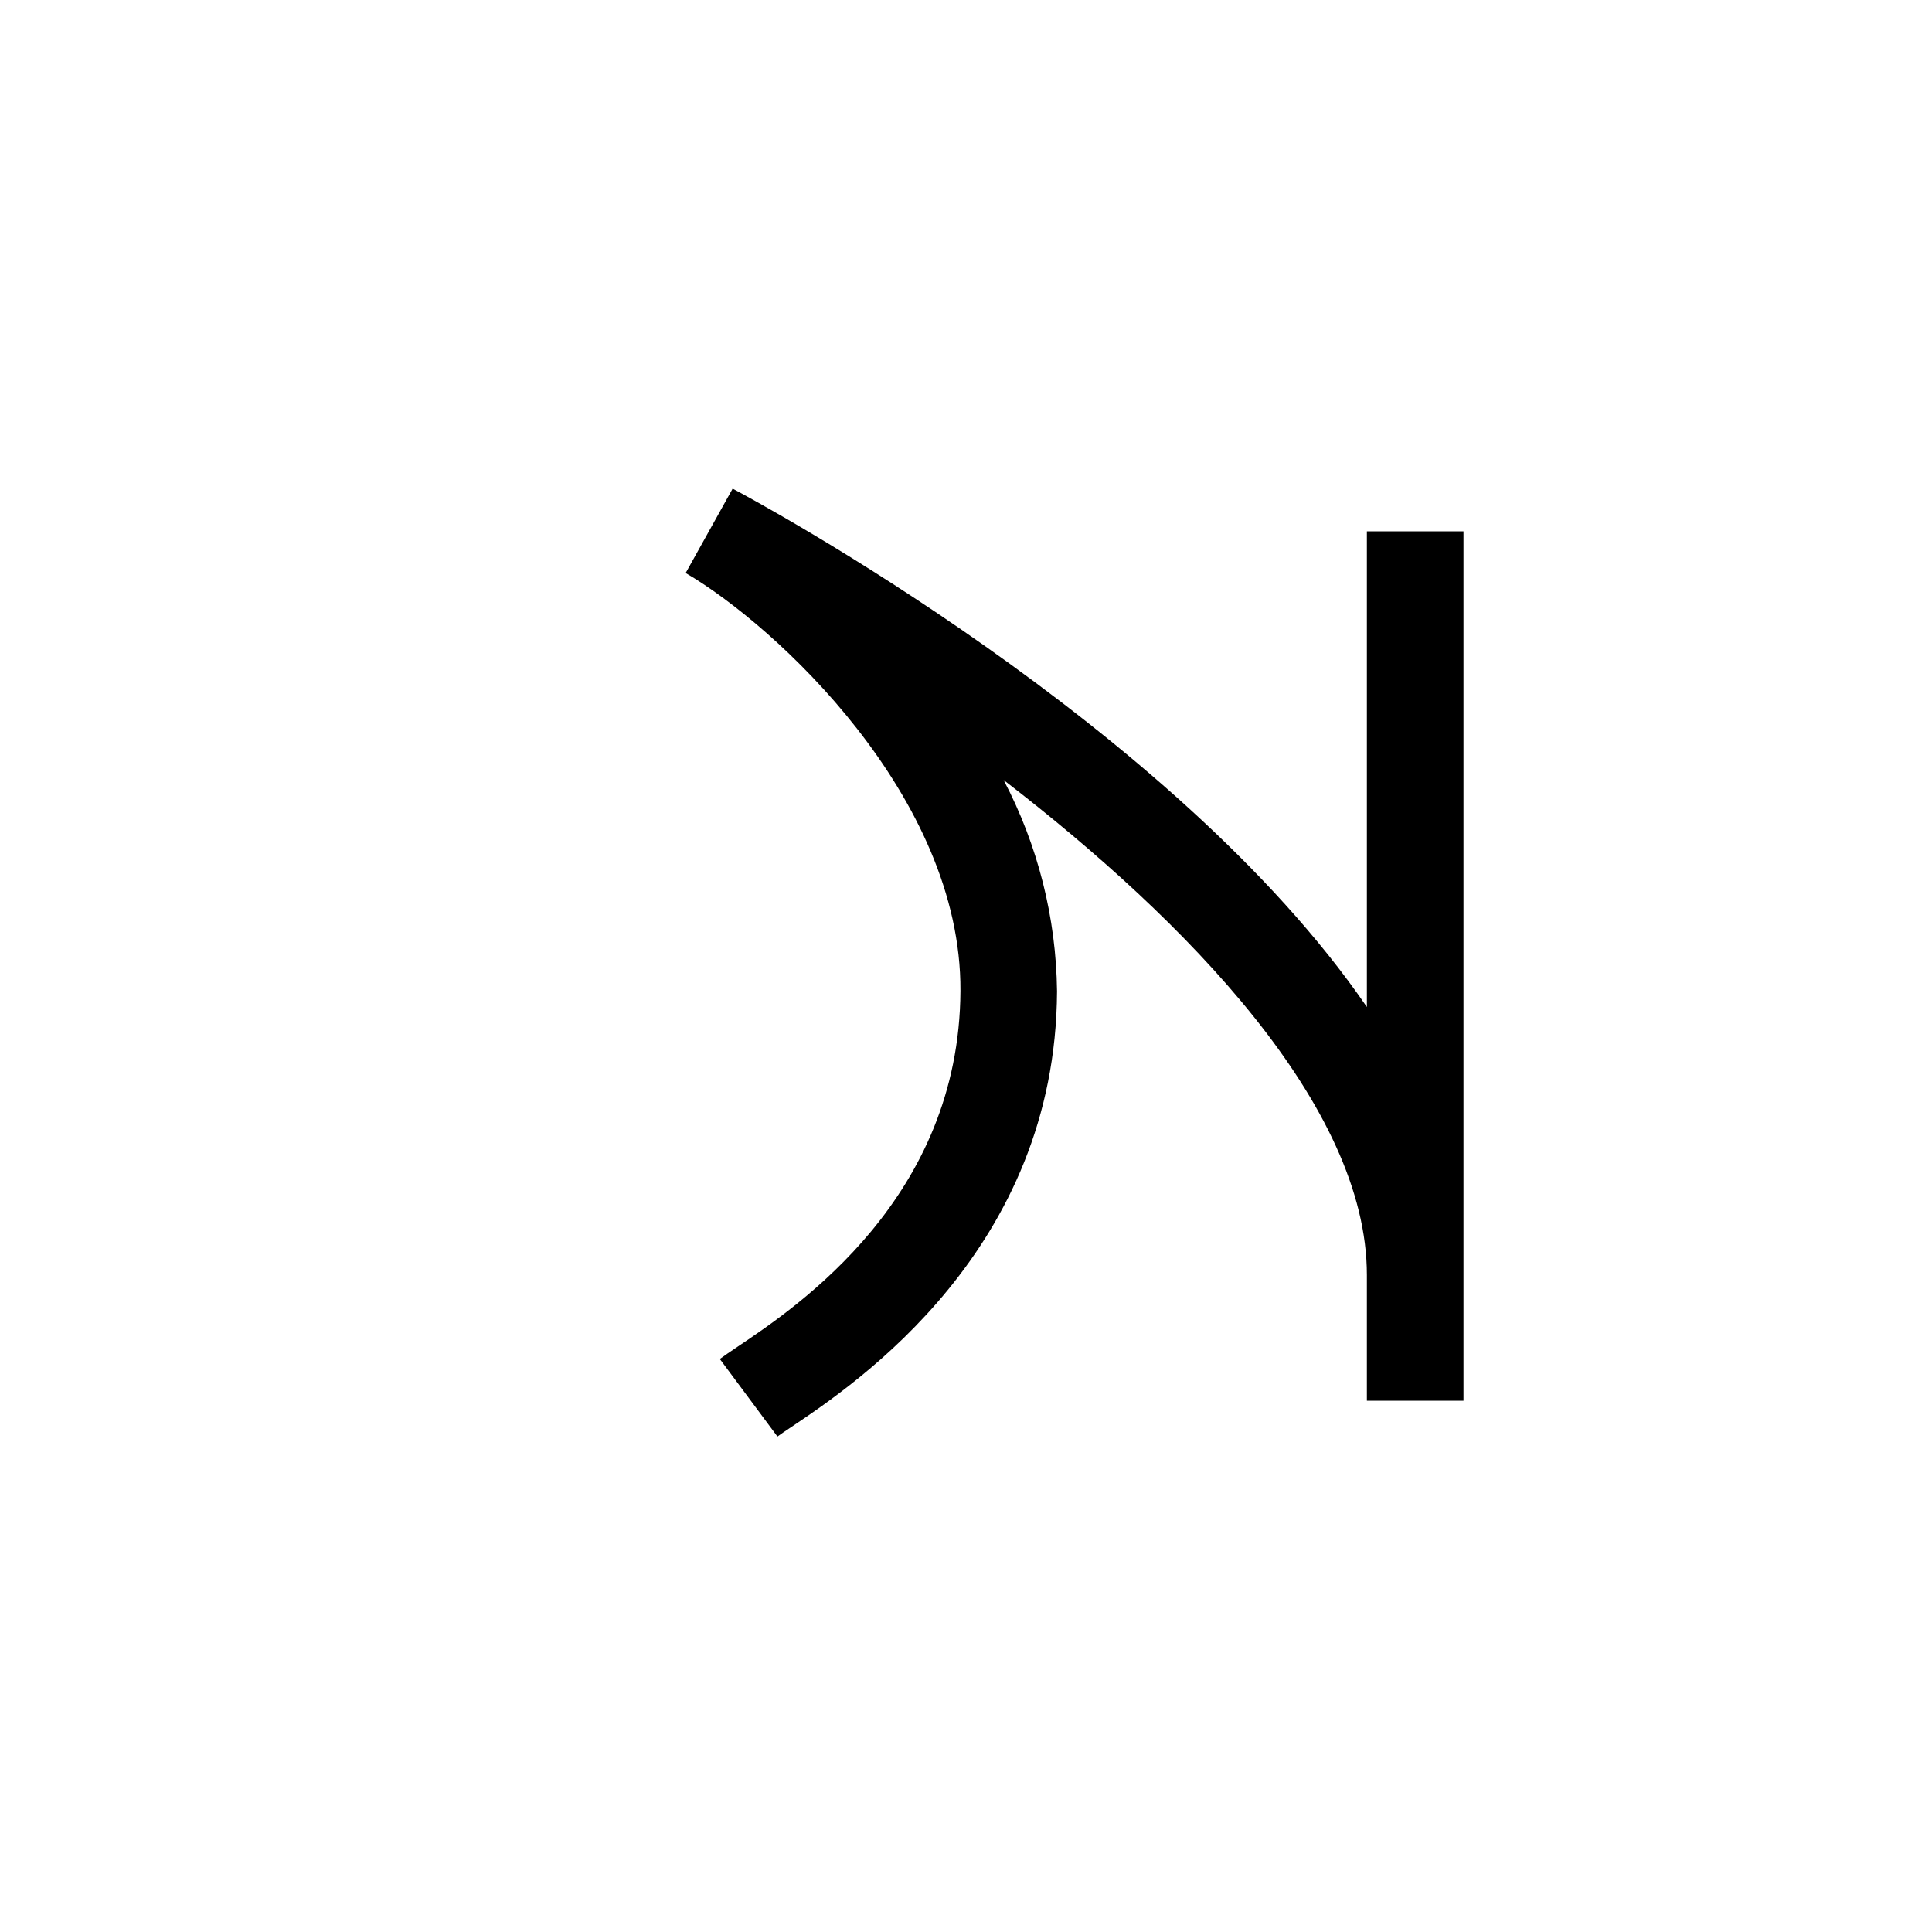
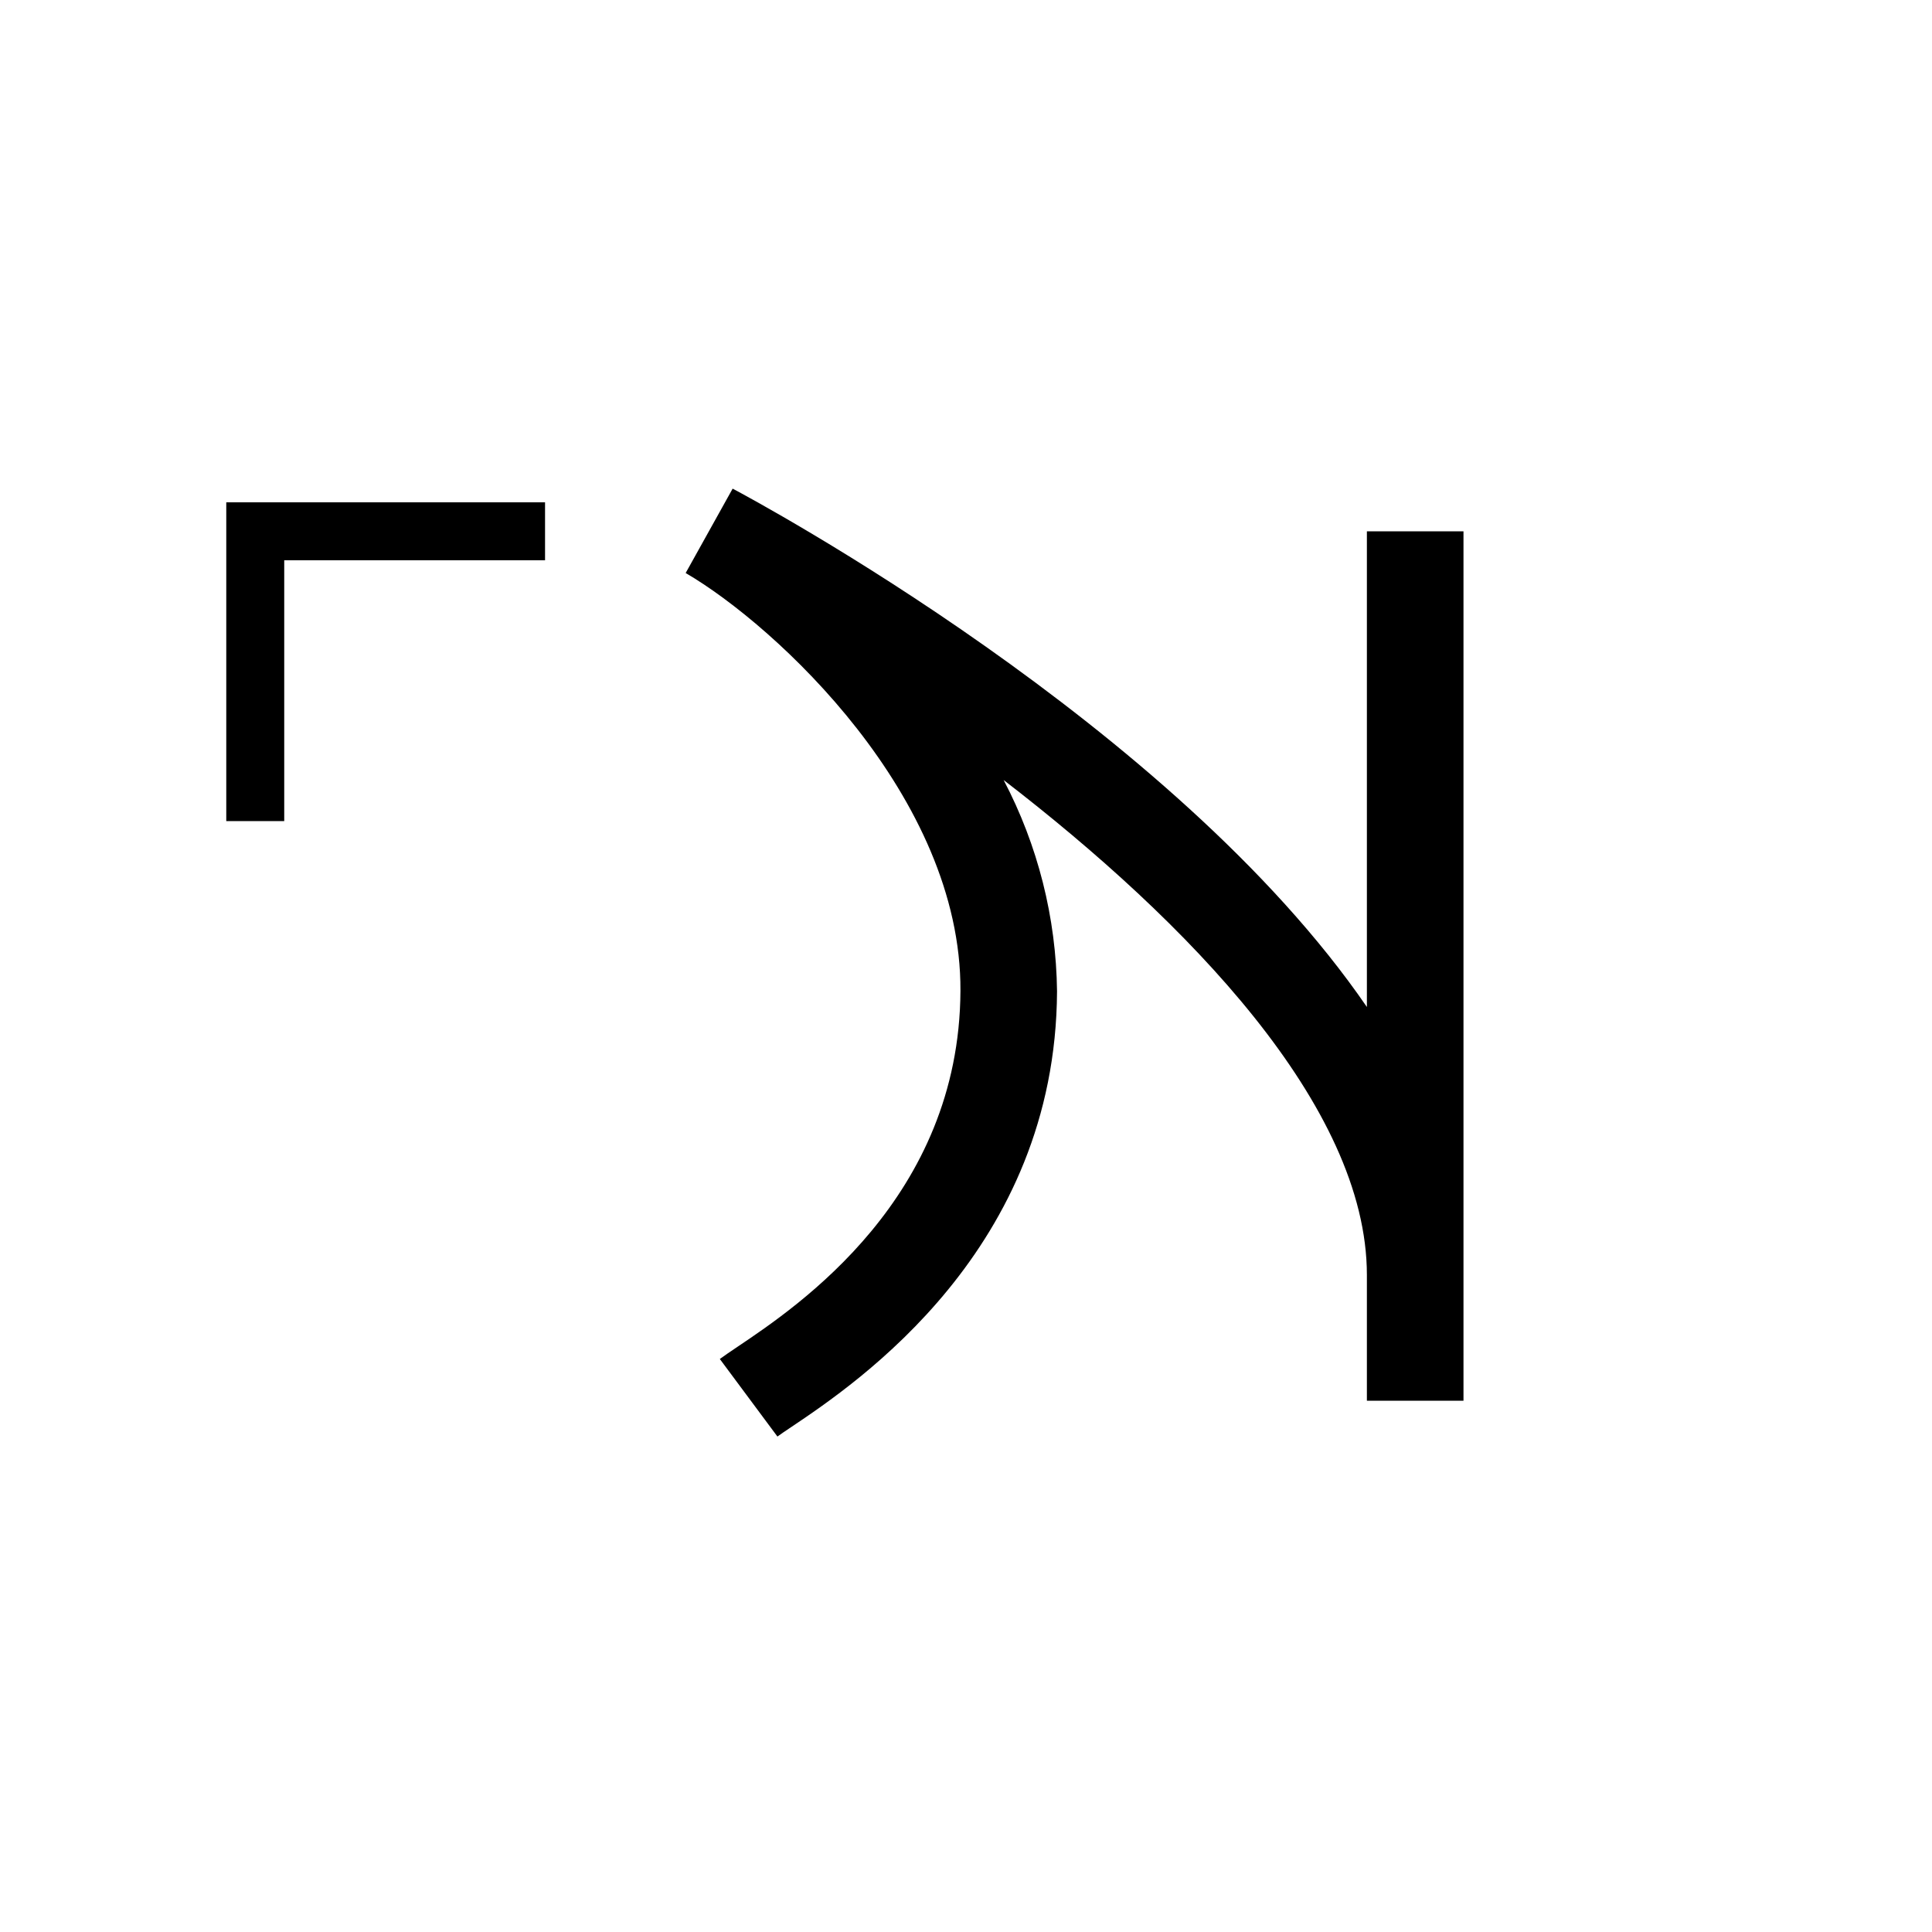
<svg xmlns="http://www.w3.org/2000/svg" viewBox="0 0 200 200" id="qa'" data-name="qa'">
  <path d="M80.479,148.71l-5.963-8.027c.439-.326,1.064-.75,1.84-1.271,6.28-4.219,22.962-15.424,23.069-36.843.102-20.078-19.12-37.81-28.445-43.251L75.843,50.583c2.371,1.257,45.645,24.483,65.657,53.661V55h10v90h-10V131.991c.002-17.503-18.586-36.594-37.604-51.243a48.271,48.271,0,0,1,5.528,21.872C109.29,129.336,88.698,143.168,81.932,147.713,81.32,148.123,80.825,148.453,80.479,148.71Z" />
-   <path d="M26.423,85V55h30" style="fill:none;stroke-miterlimit:10;stroke-width:6px" />
+   <polygon points="29.423 85 23.423 85 23.423 52 56.423 52 56.423 58 29.423 58 29.423 85" />
</svg>
